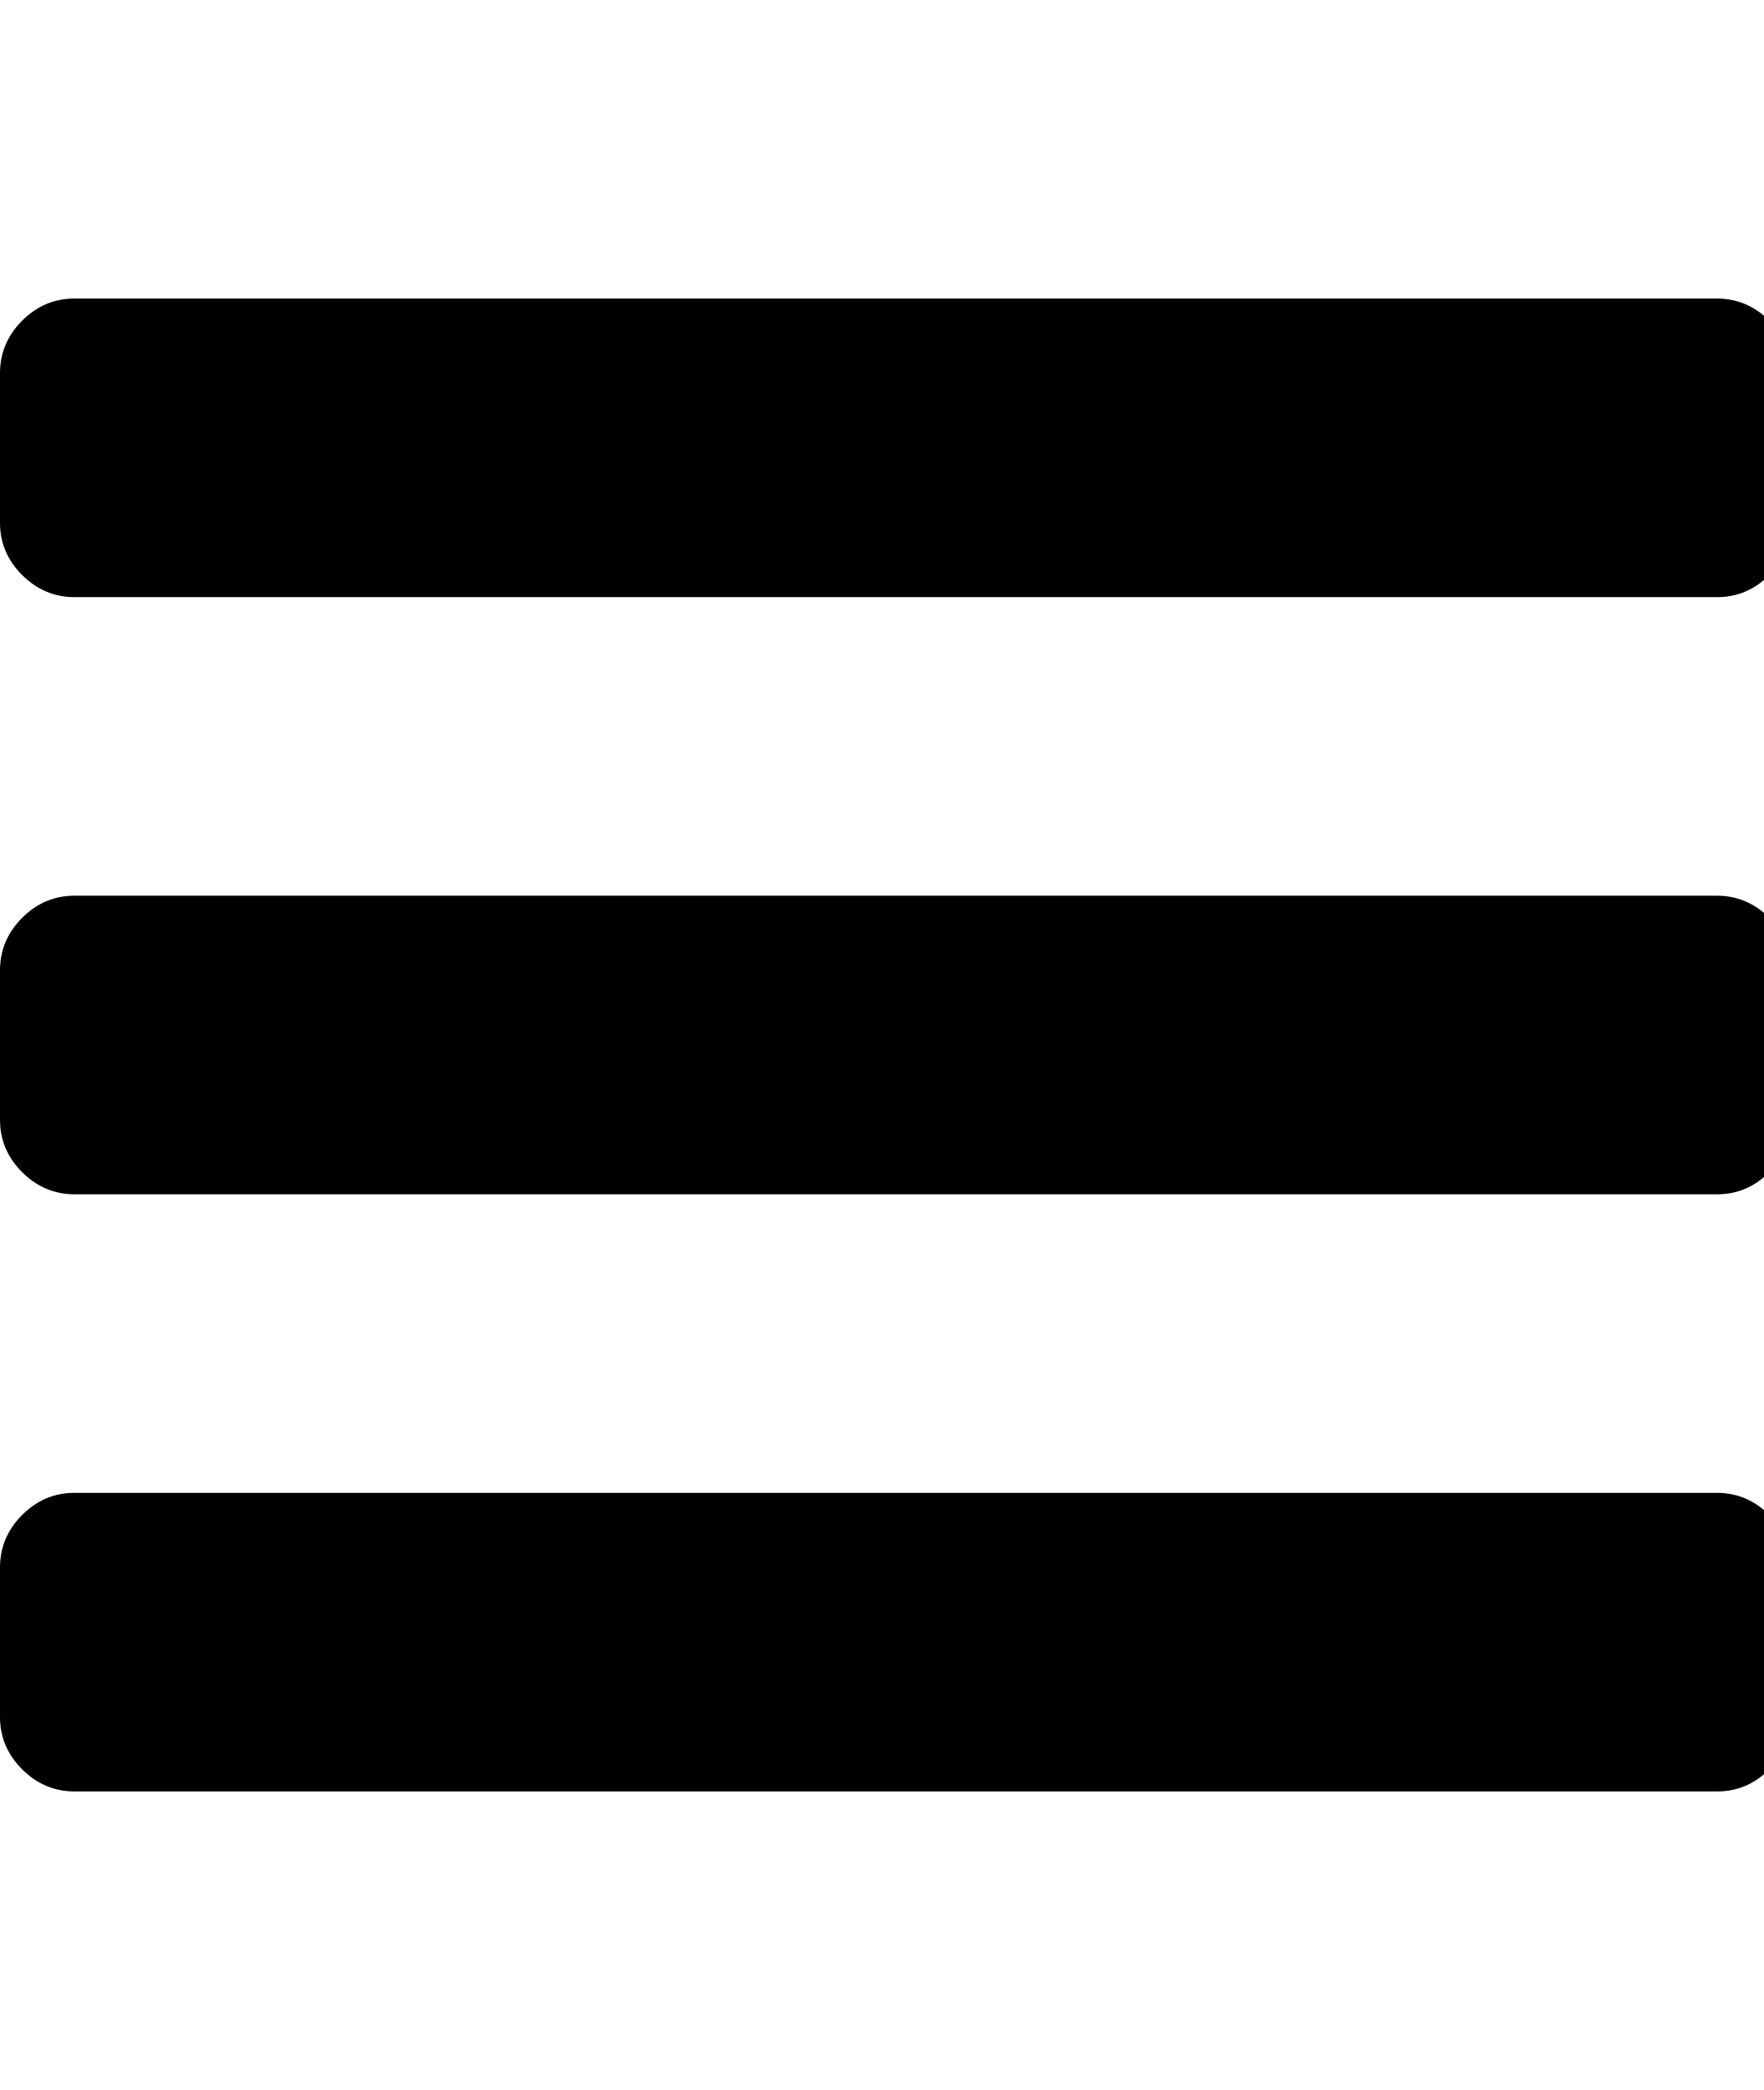
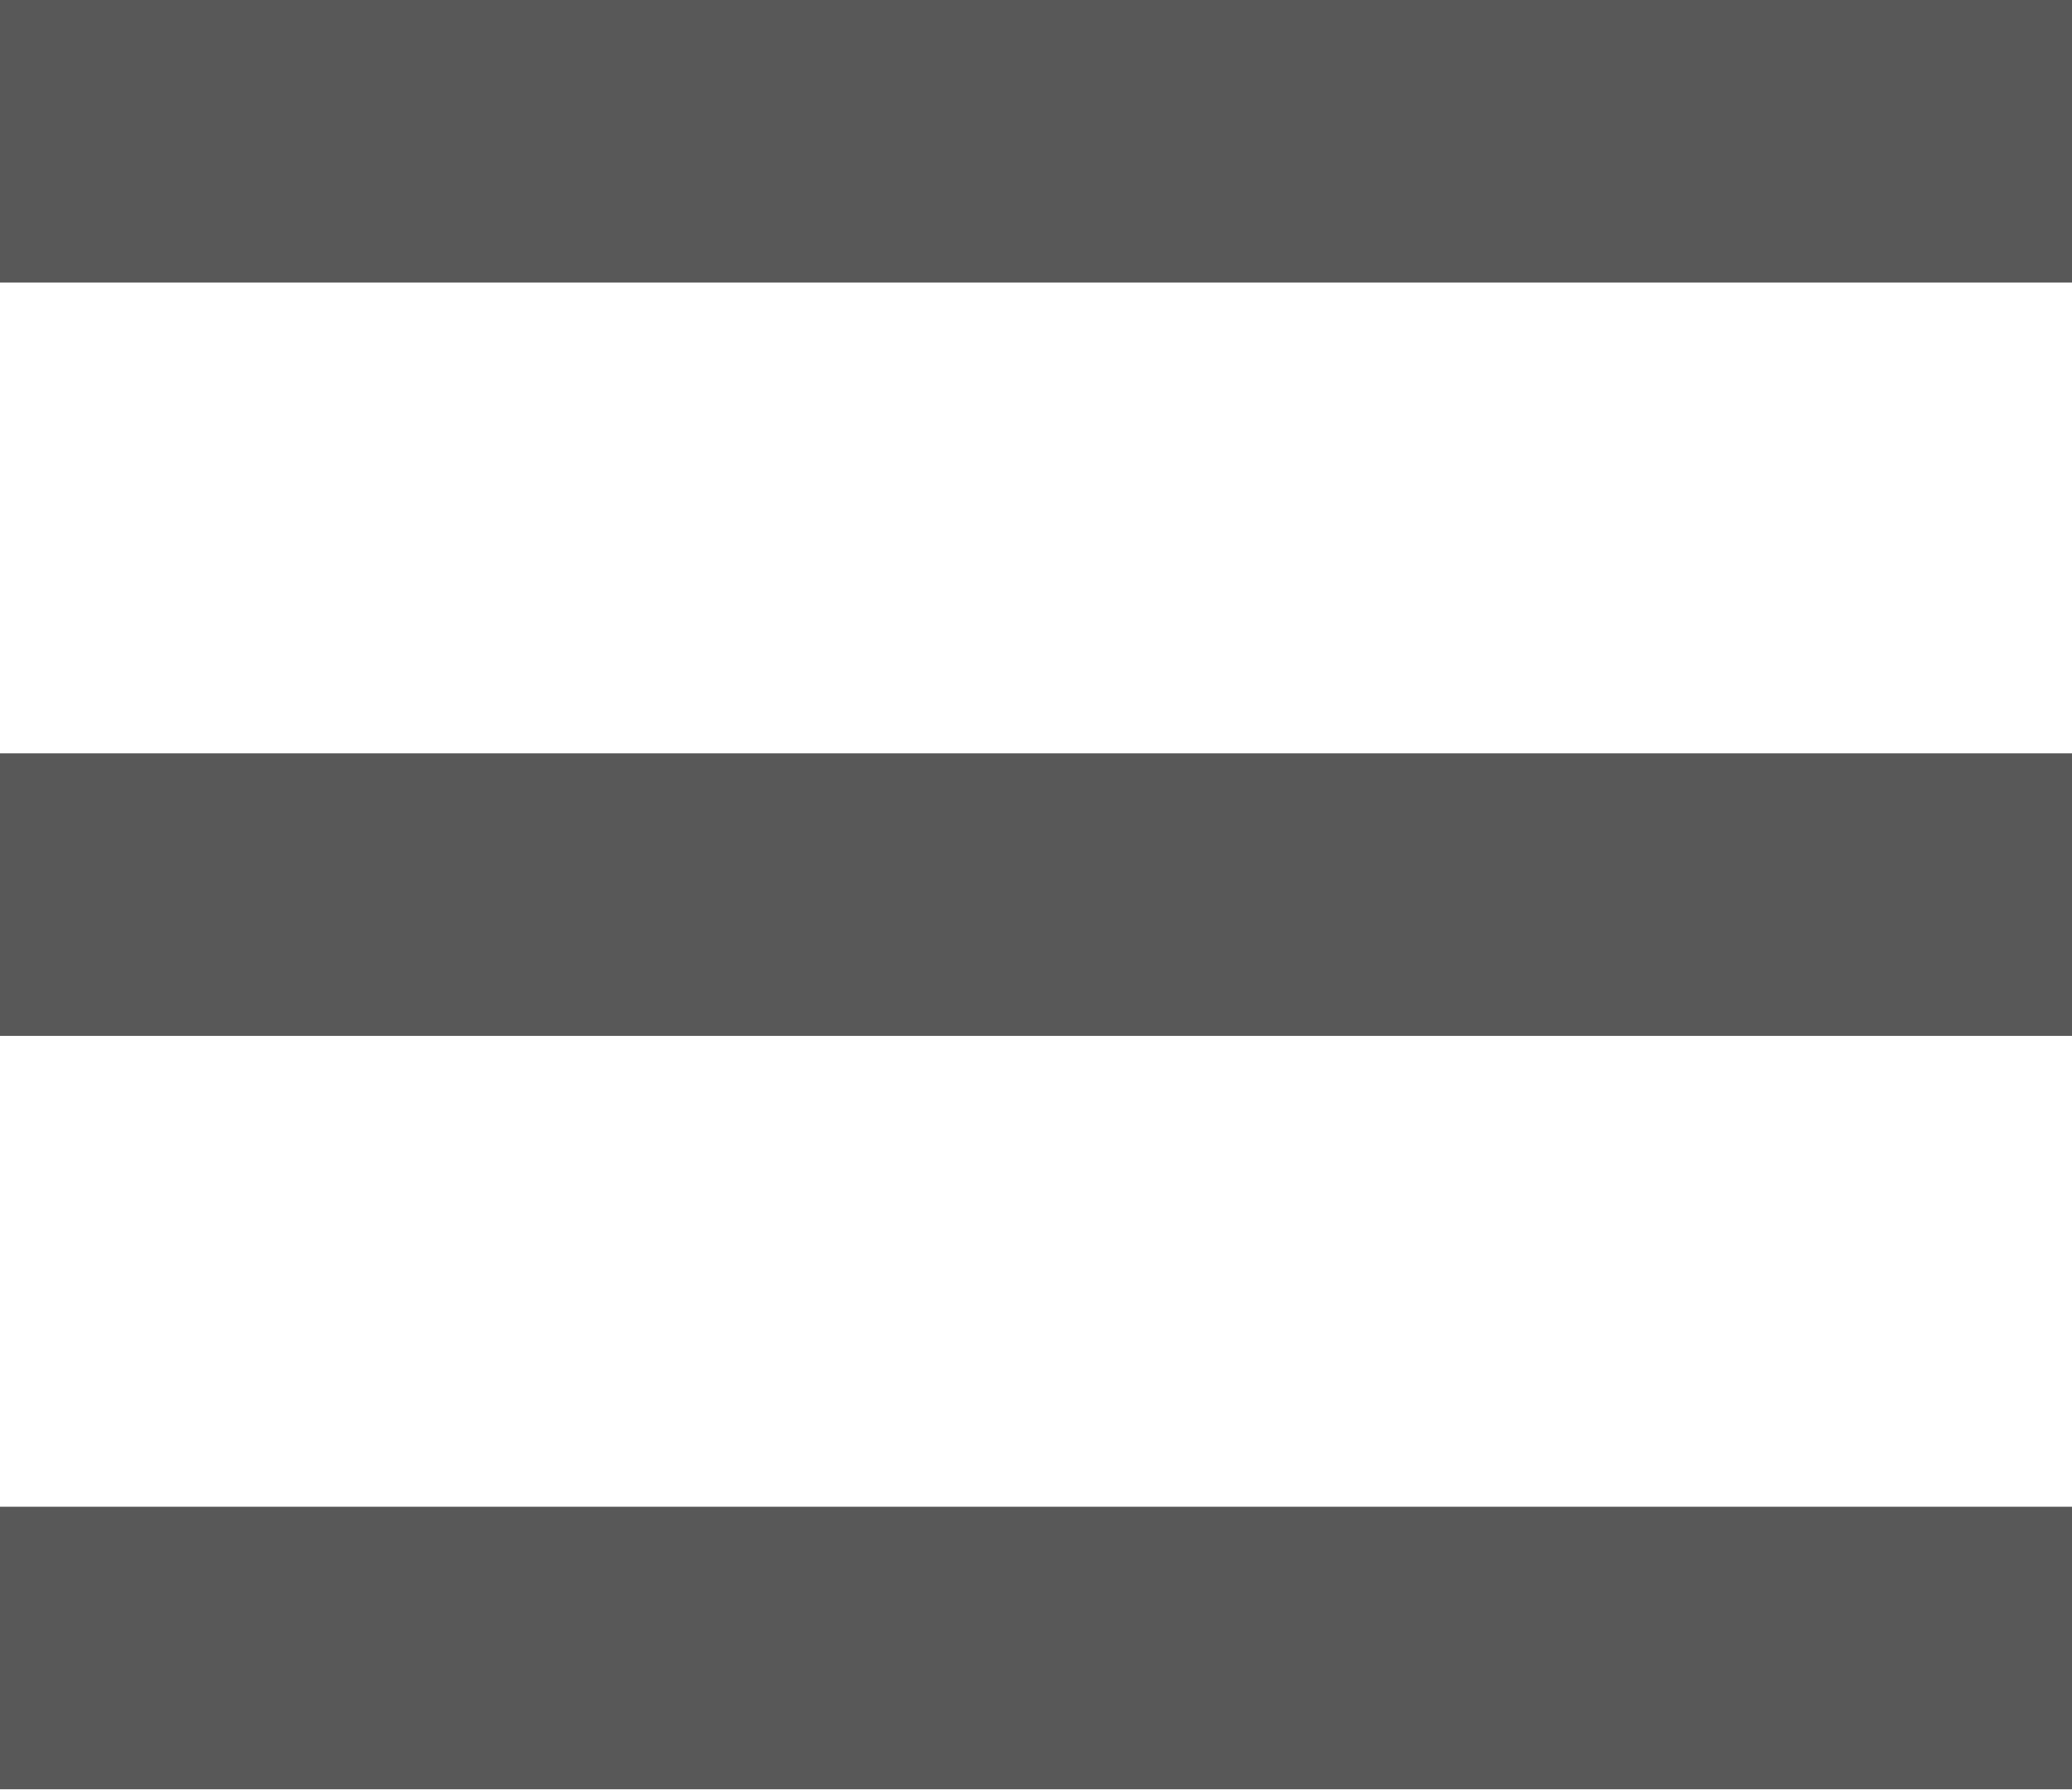
- <svg xmlns="http://www.w3.org/2000/svg" version="1.1" width="27" height="32" viewBox="0 0 27 32">
-   <path d="M27.429 24v2.286q0 0.464-0.339 0.804t-0.804 0.339h-25.143q-0.464 0-0.804-0.339t-0.339-0.804v-2.286q0-0.464 0.339-0.804t0.804-0.339h25.143q0.464 0 0.804 0.339t0.339 0.804zM27.429 14.857v2.286q0 0.464-0.339 0.804t-0.804 0.339h-25.143q-0.464 0-0.804-0.339t-0.339-0.804v-2.286q0-0.464 0.339-0.804t0.804-0.339h25.143q0.464 0 0.804 0.339t0.339 0.804zM27.429 5.714v2.286q0 0.464-0.339 0.804t-0.804 0.339h-25.143q-0.464 0-0.804-0.339t-0.339-0.804v-2.286q0-0.464 0.339-0.804t0.804-0.339h25.143q0.464 0 0.804 0.339t0.339 0.804z" />
+ <svg xmlns="http://www.w3.org/2000/svg" width="22" height="19" viewBox="0 0 22 19">
+   <defs>
+     <style>
+       .cls-1 {
+         fill: #585858;
+         fill-rule: evenodd;
+       }
+     </style>
+   </defs>
+   <path id="burger_icon" data-name="burger icon" class="cls-1" d="M21,21H43v3H21V21Zm0,8H43v3H21V29Zm0,8H43v3H21V37Z" transform="translate(-21 -21)" />
</svg>
